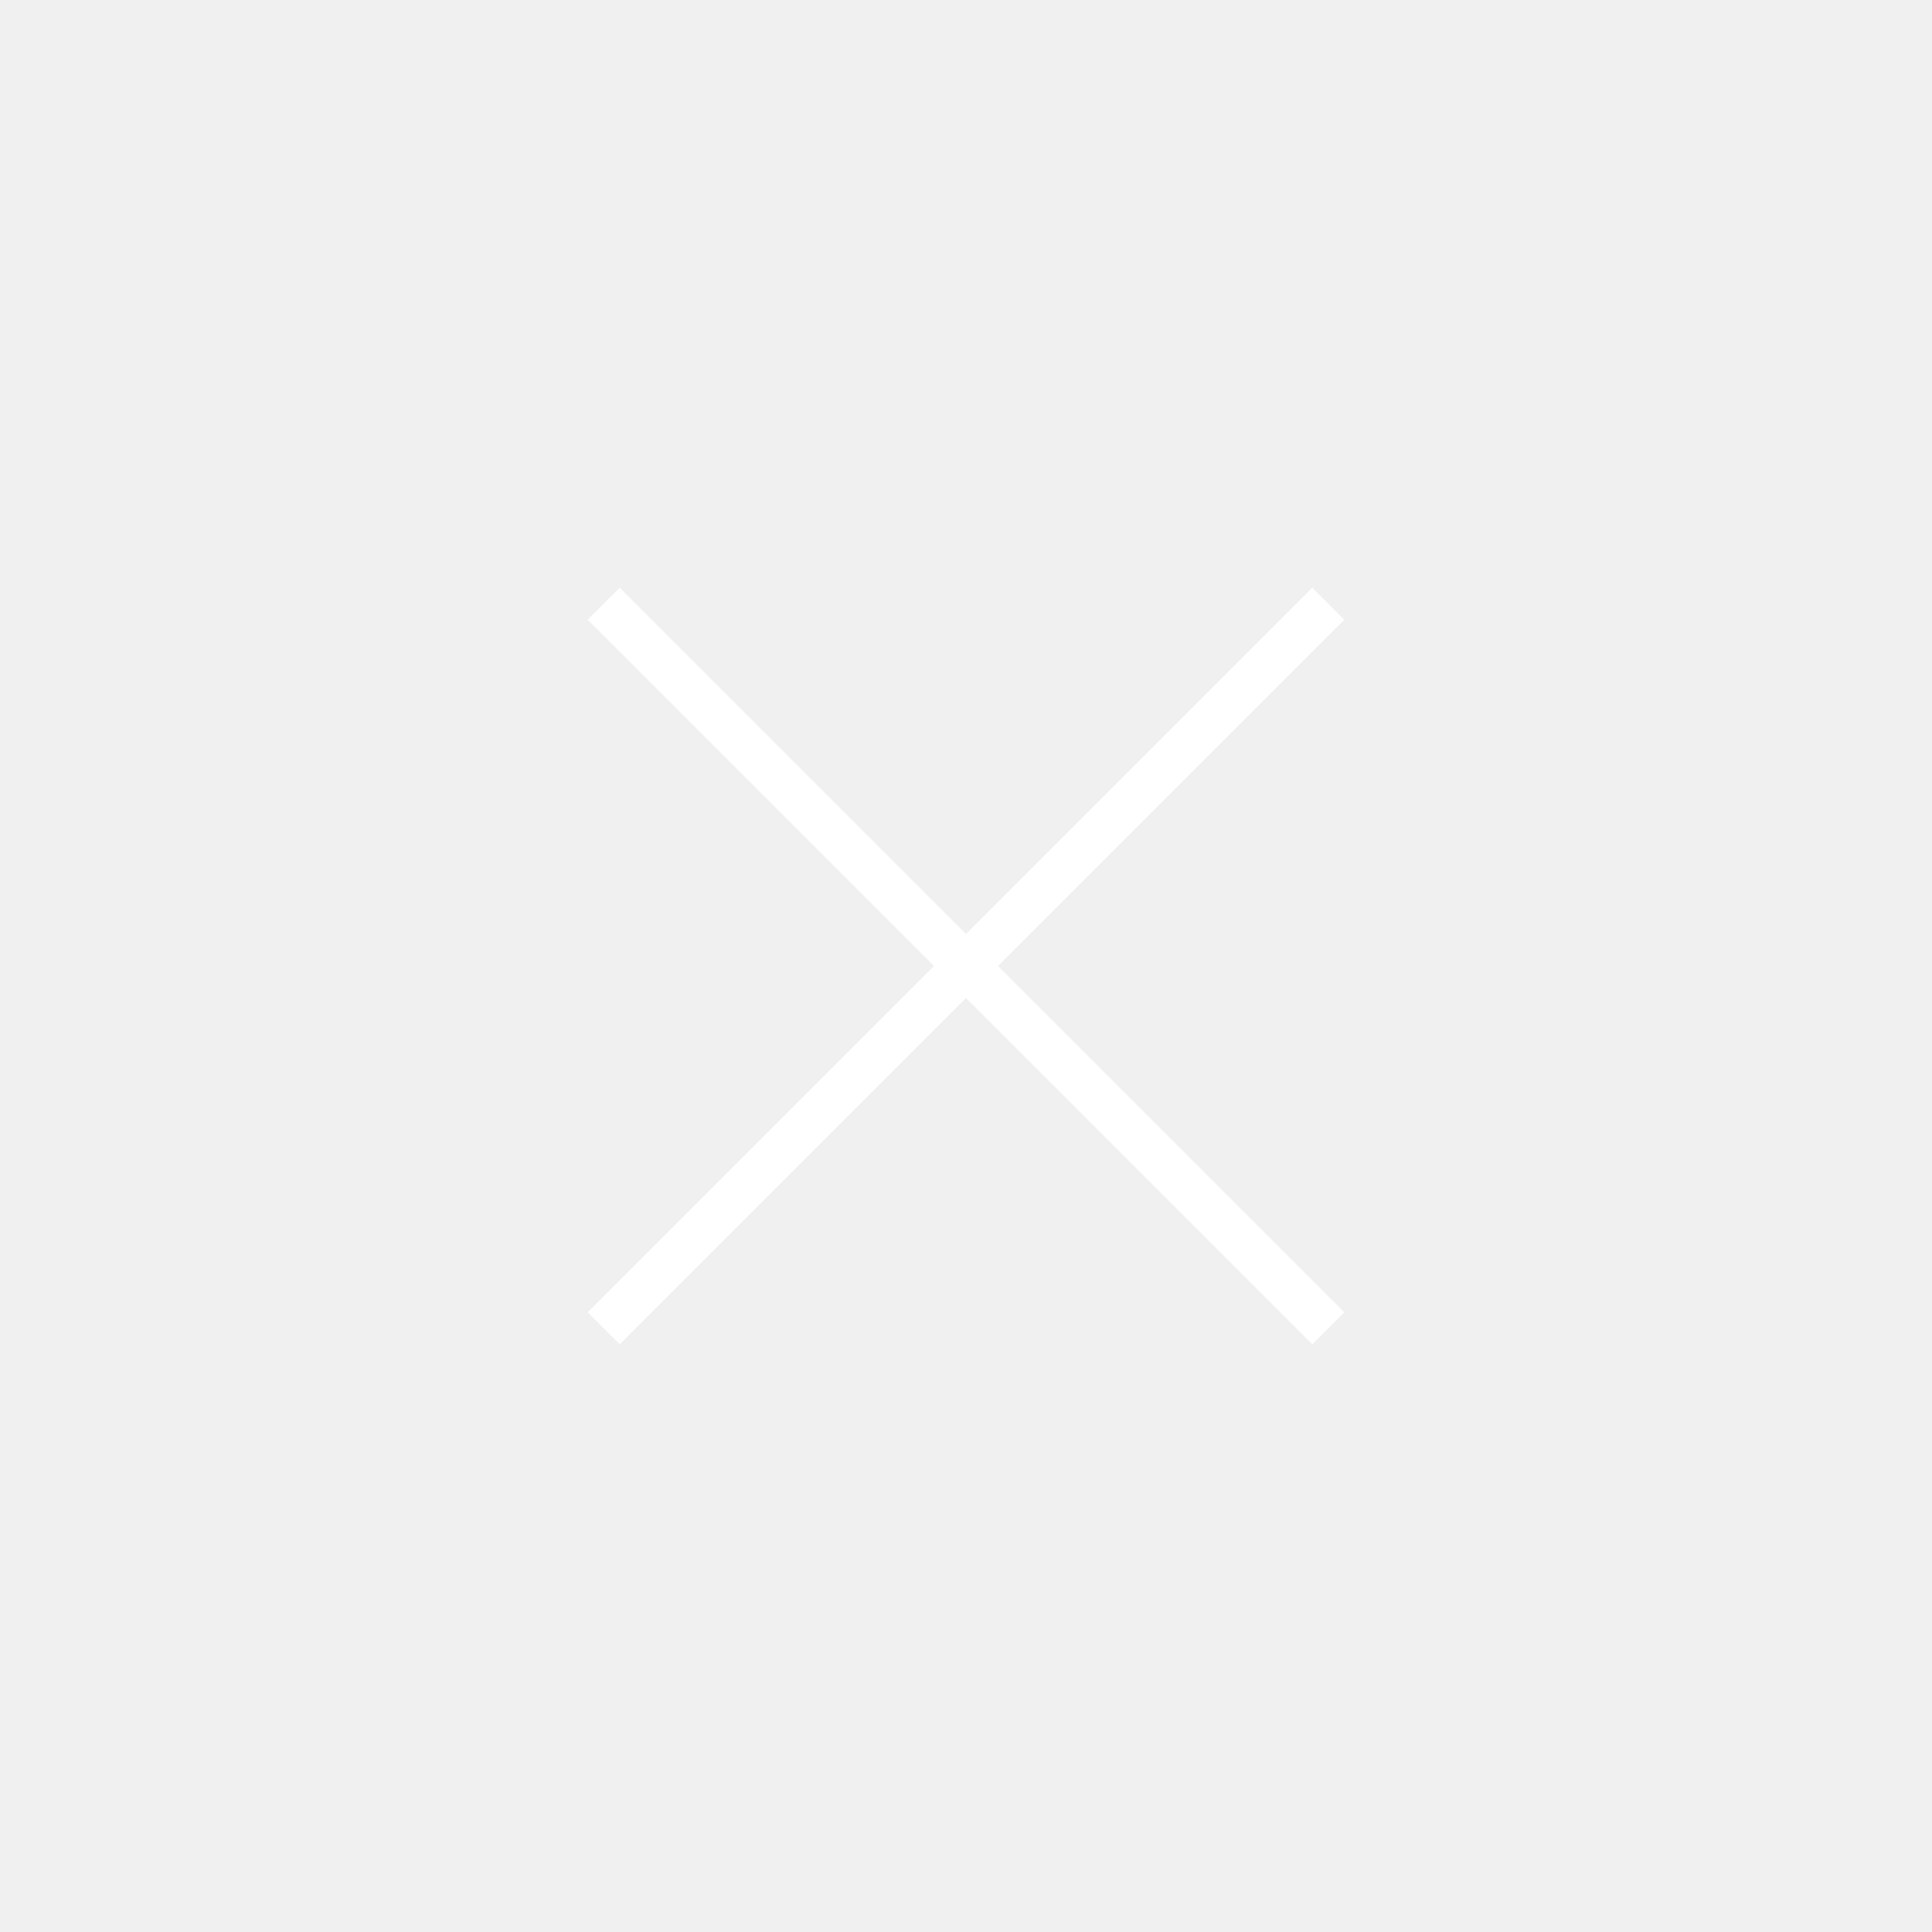
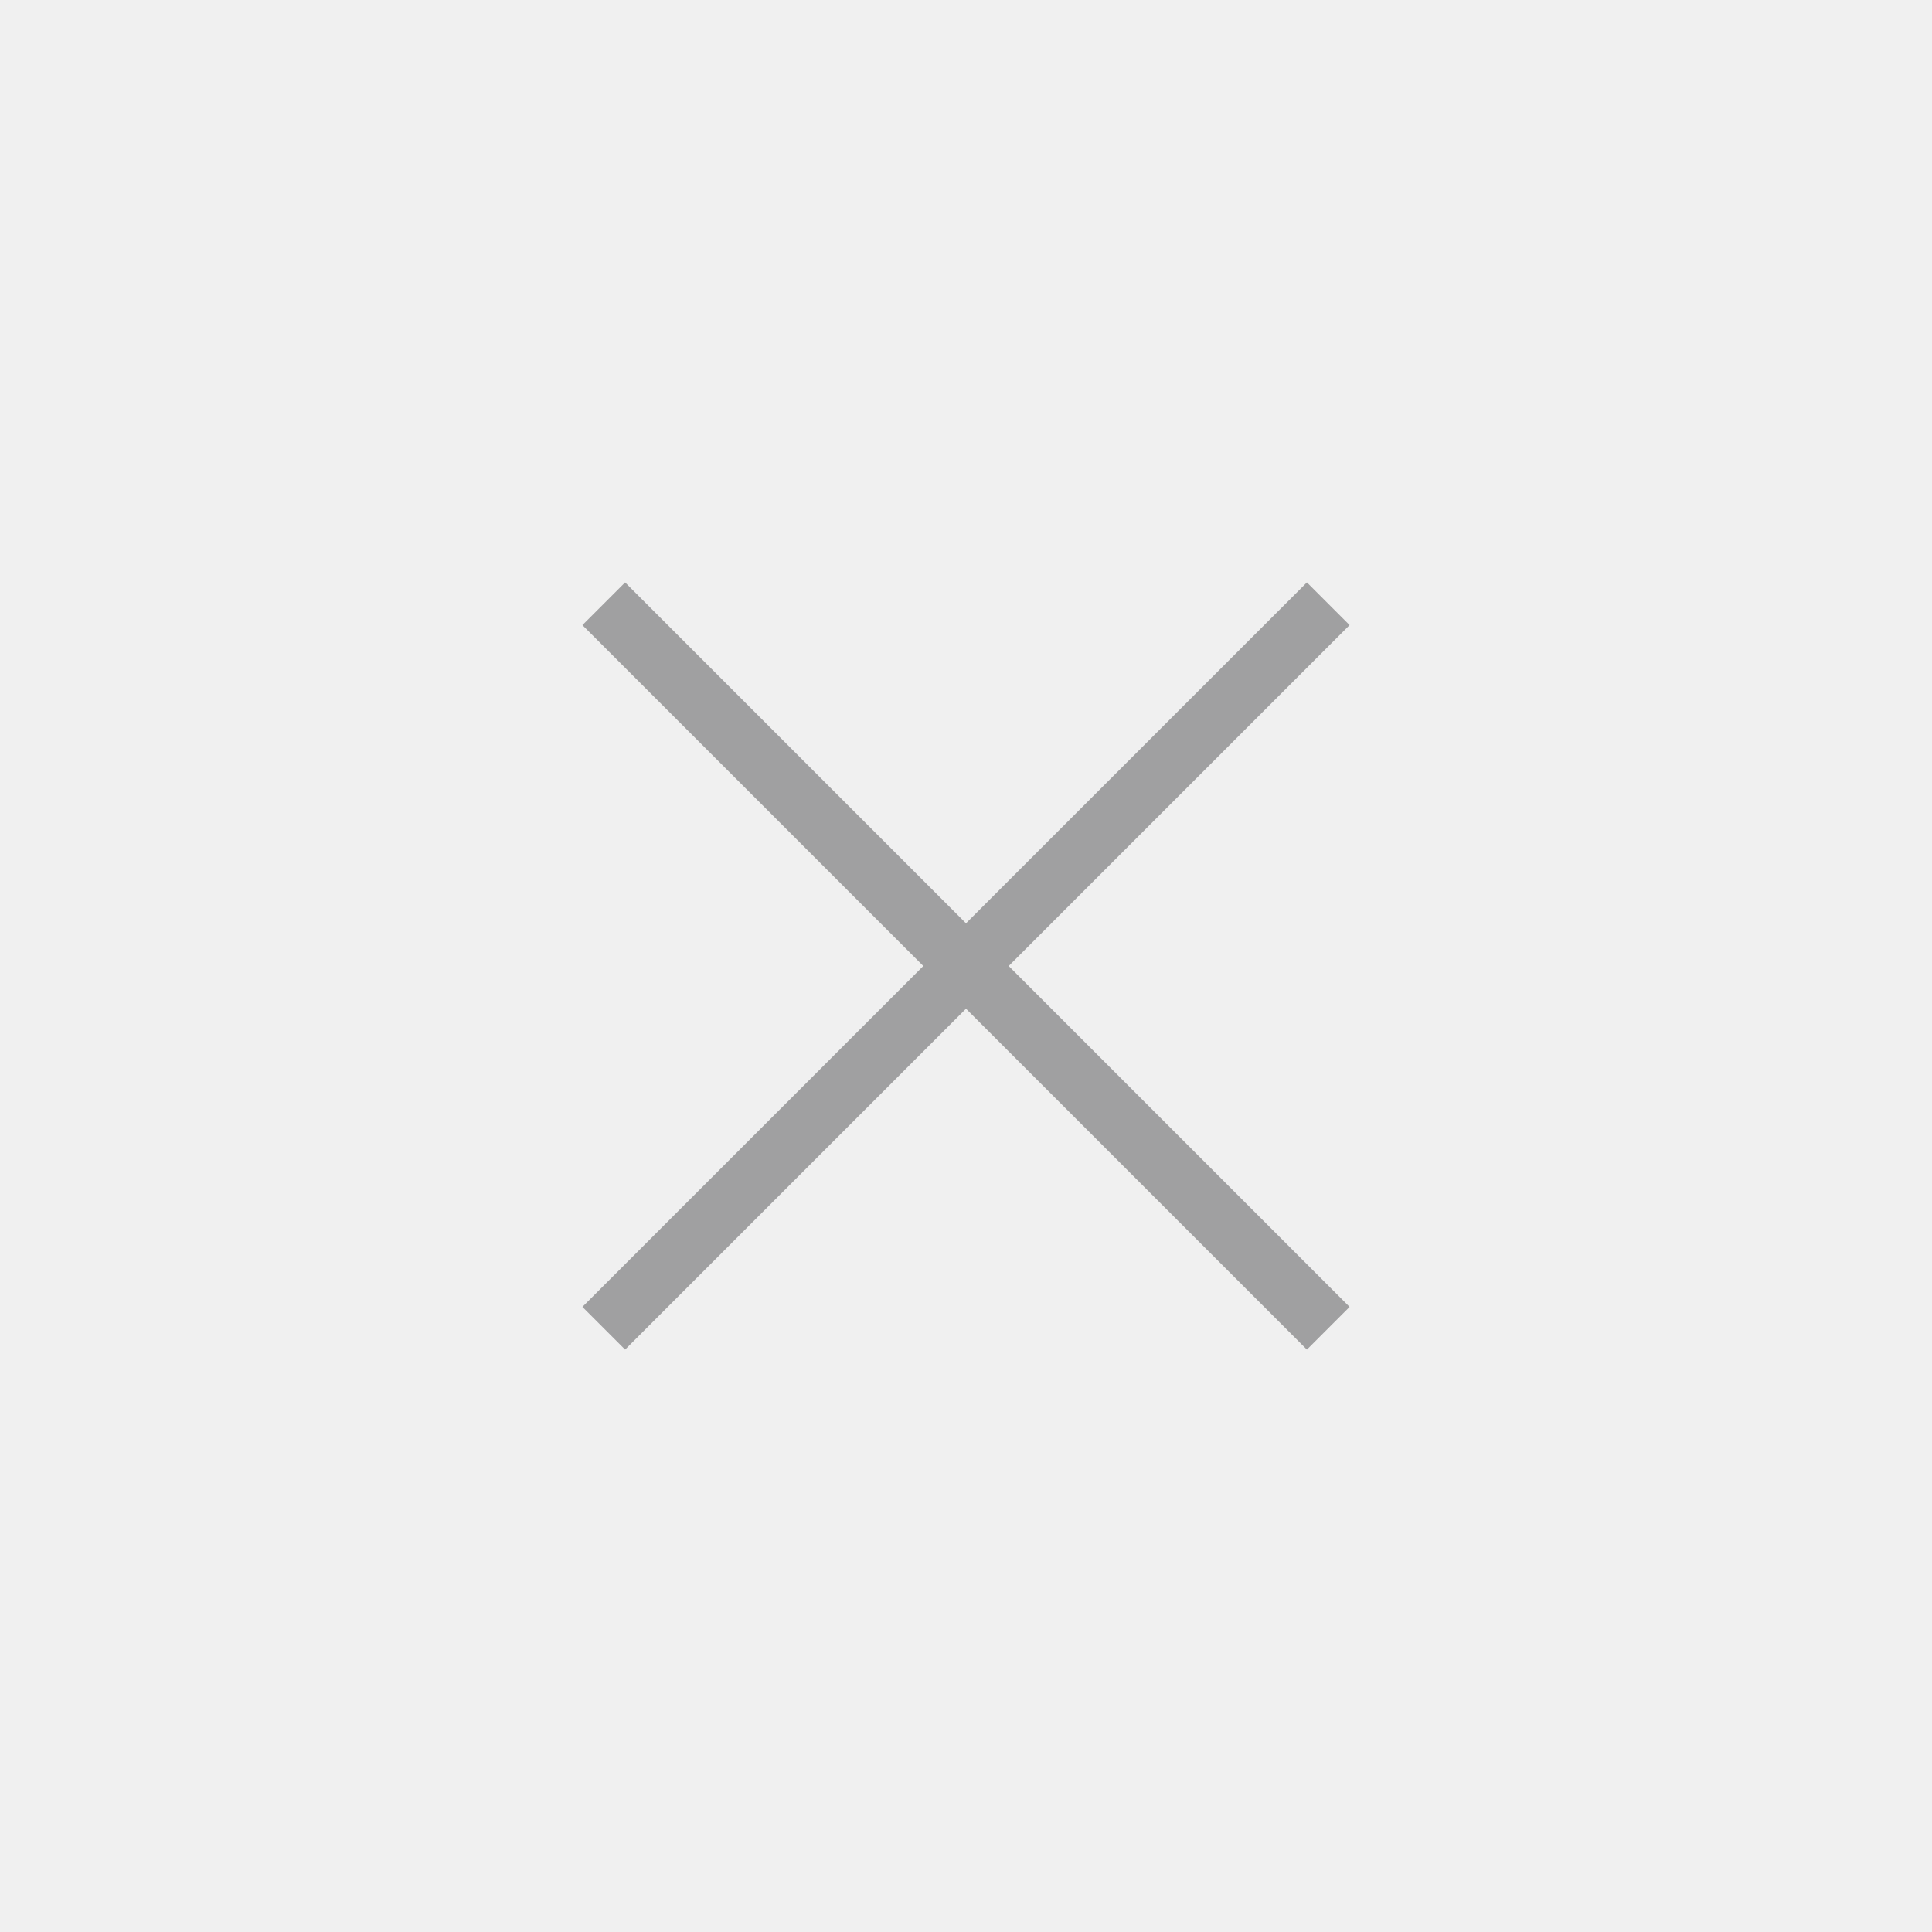
<svg xmlns="http://www.w3.org/2000/svg" width="64px" height="64px" viewBox="0 0 64 64" zoomAndPan="disable">
  <style>
		line {
- 			stroke: #fff;
- 			stroke-width: 1.5px;
+ 			stroke: #a0a0a1;
+ 			stroke-width: 2px;
		}
	</style>
  <line x1="20" y1="20" x2="44" y2="44" />
  <line x1="20" y1="44" x2="44" y2="20" />
</svg>
